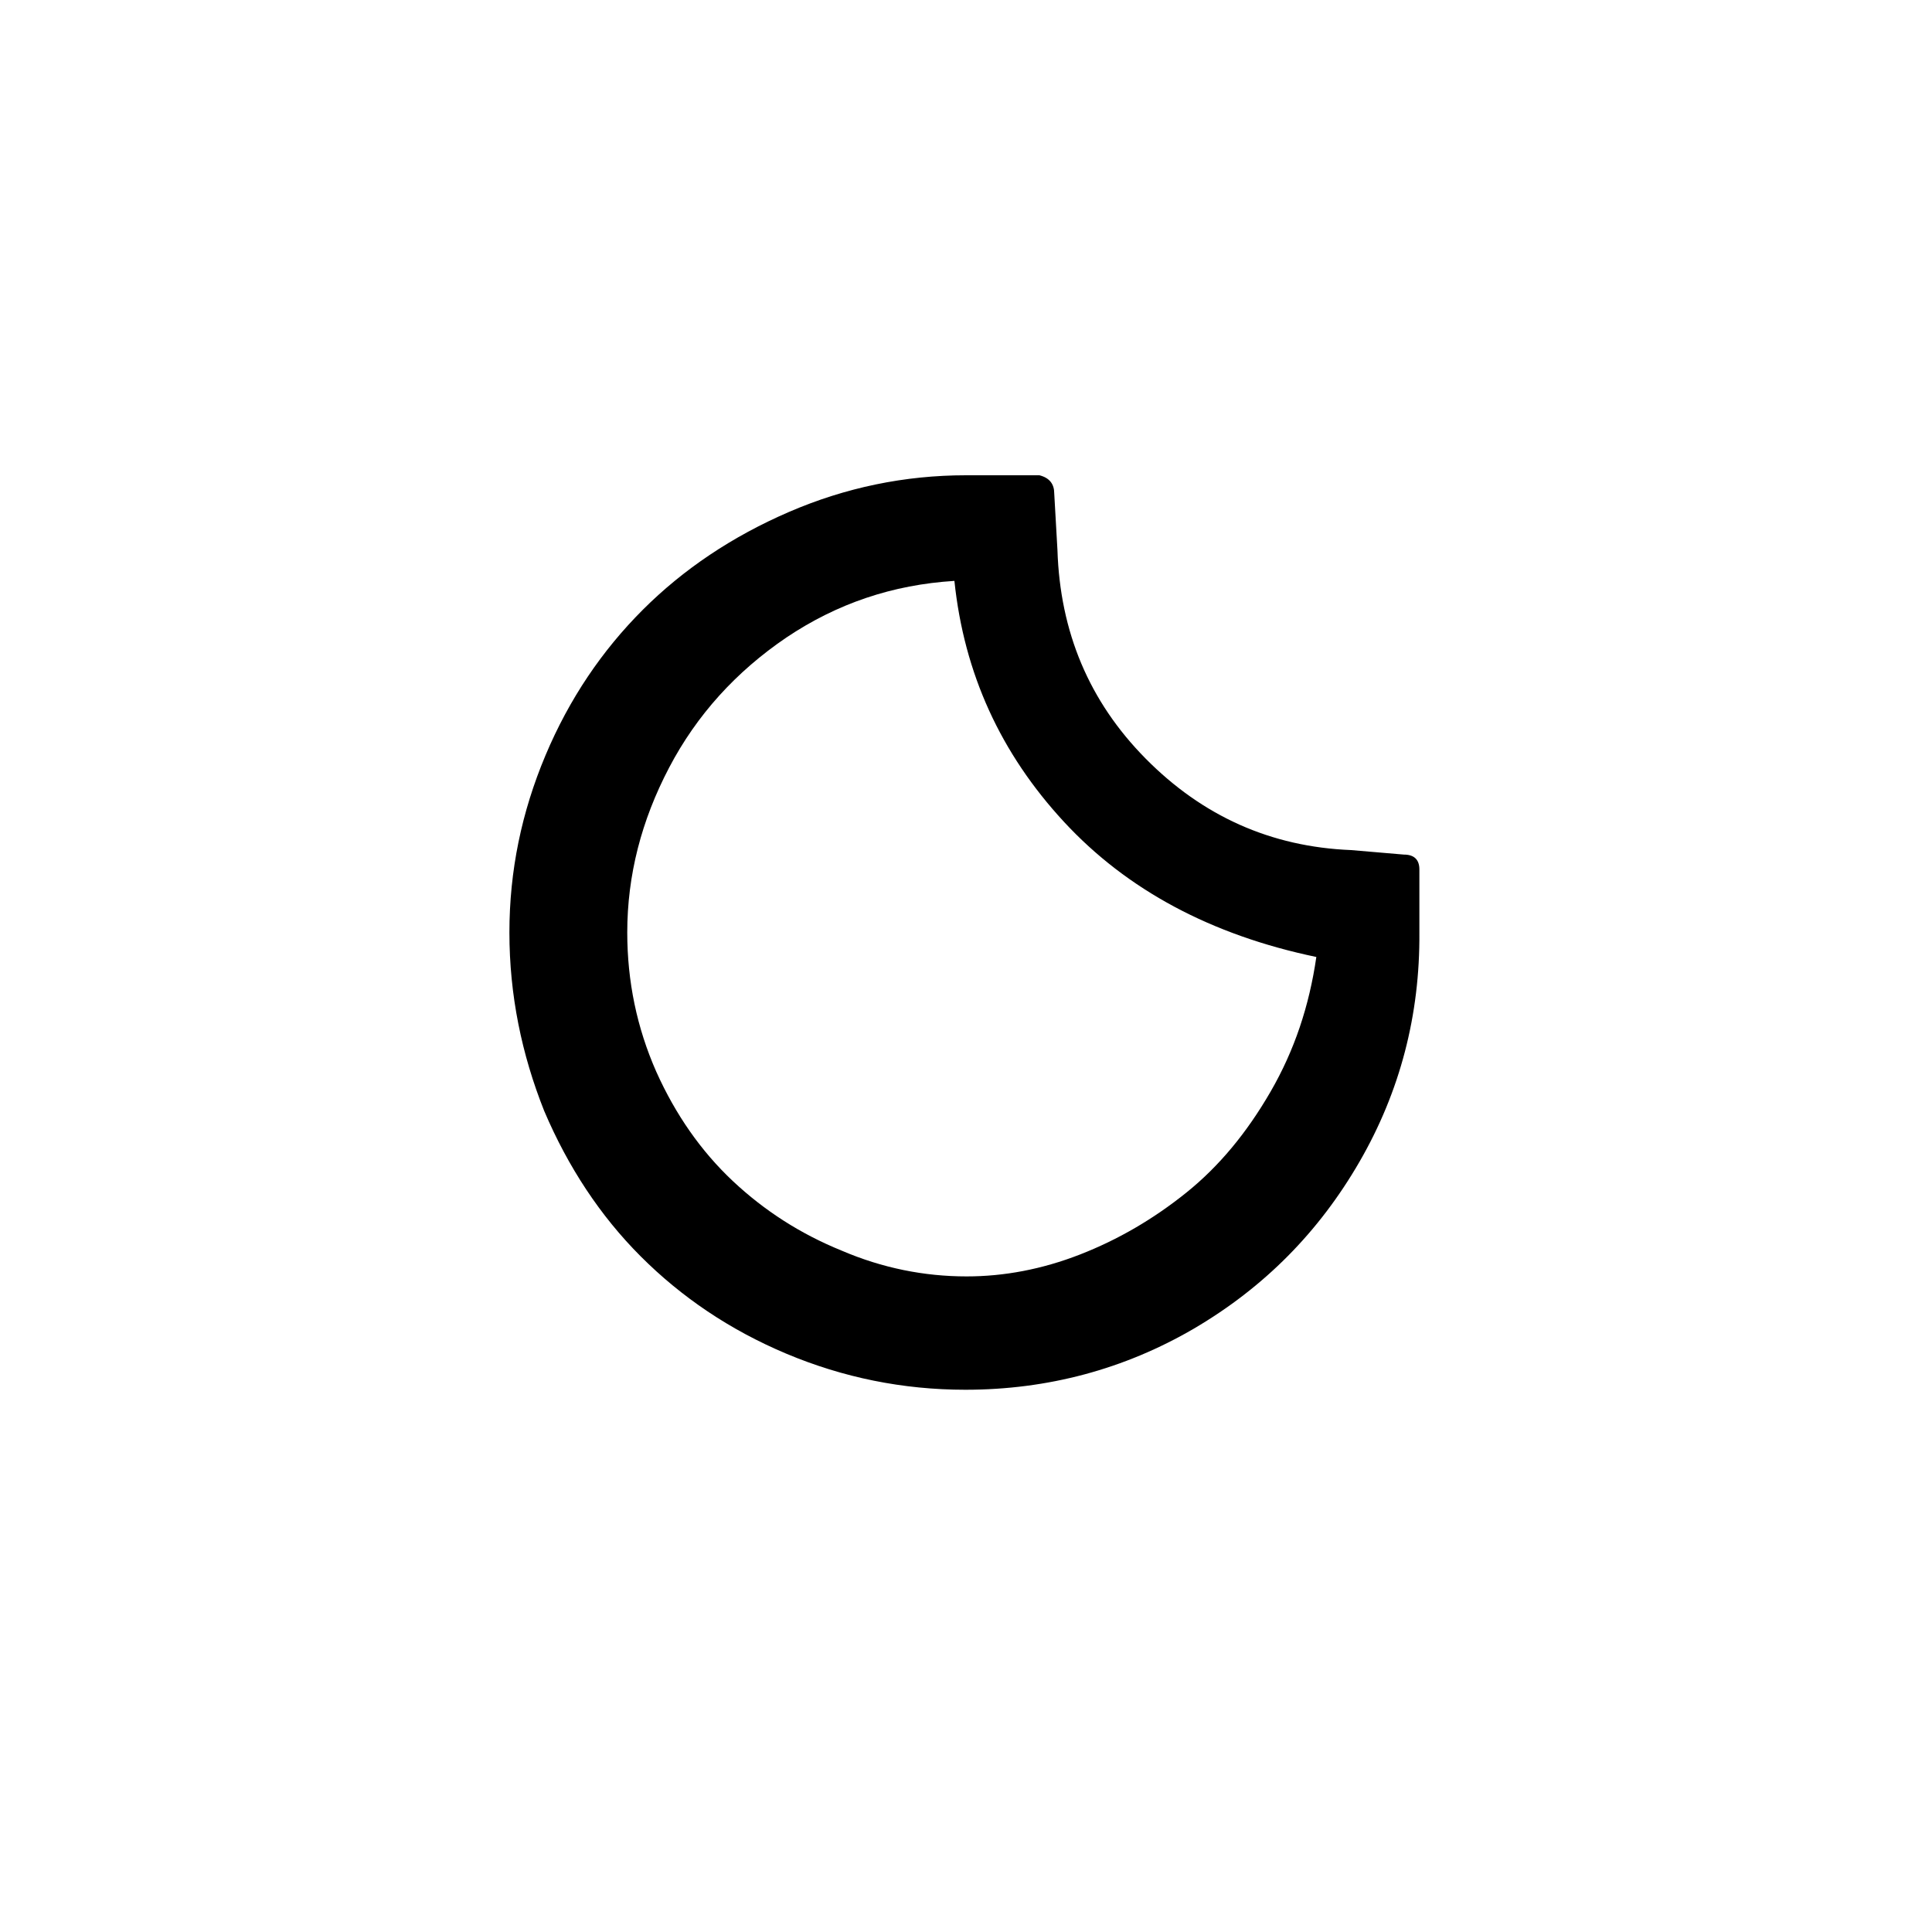
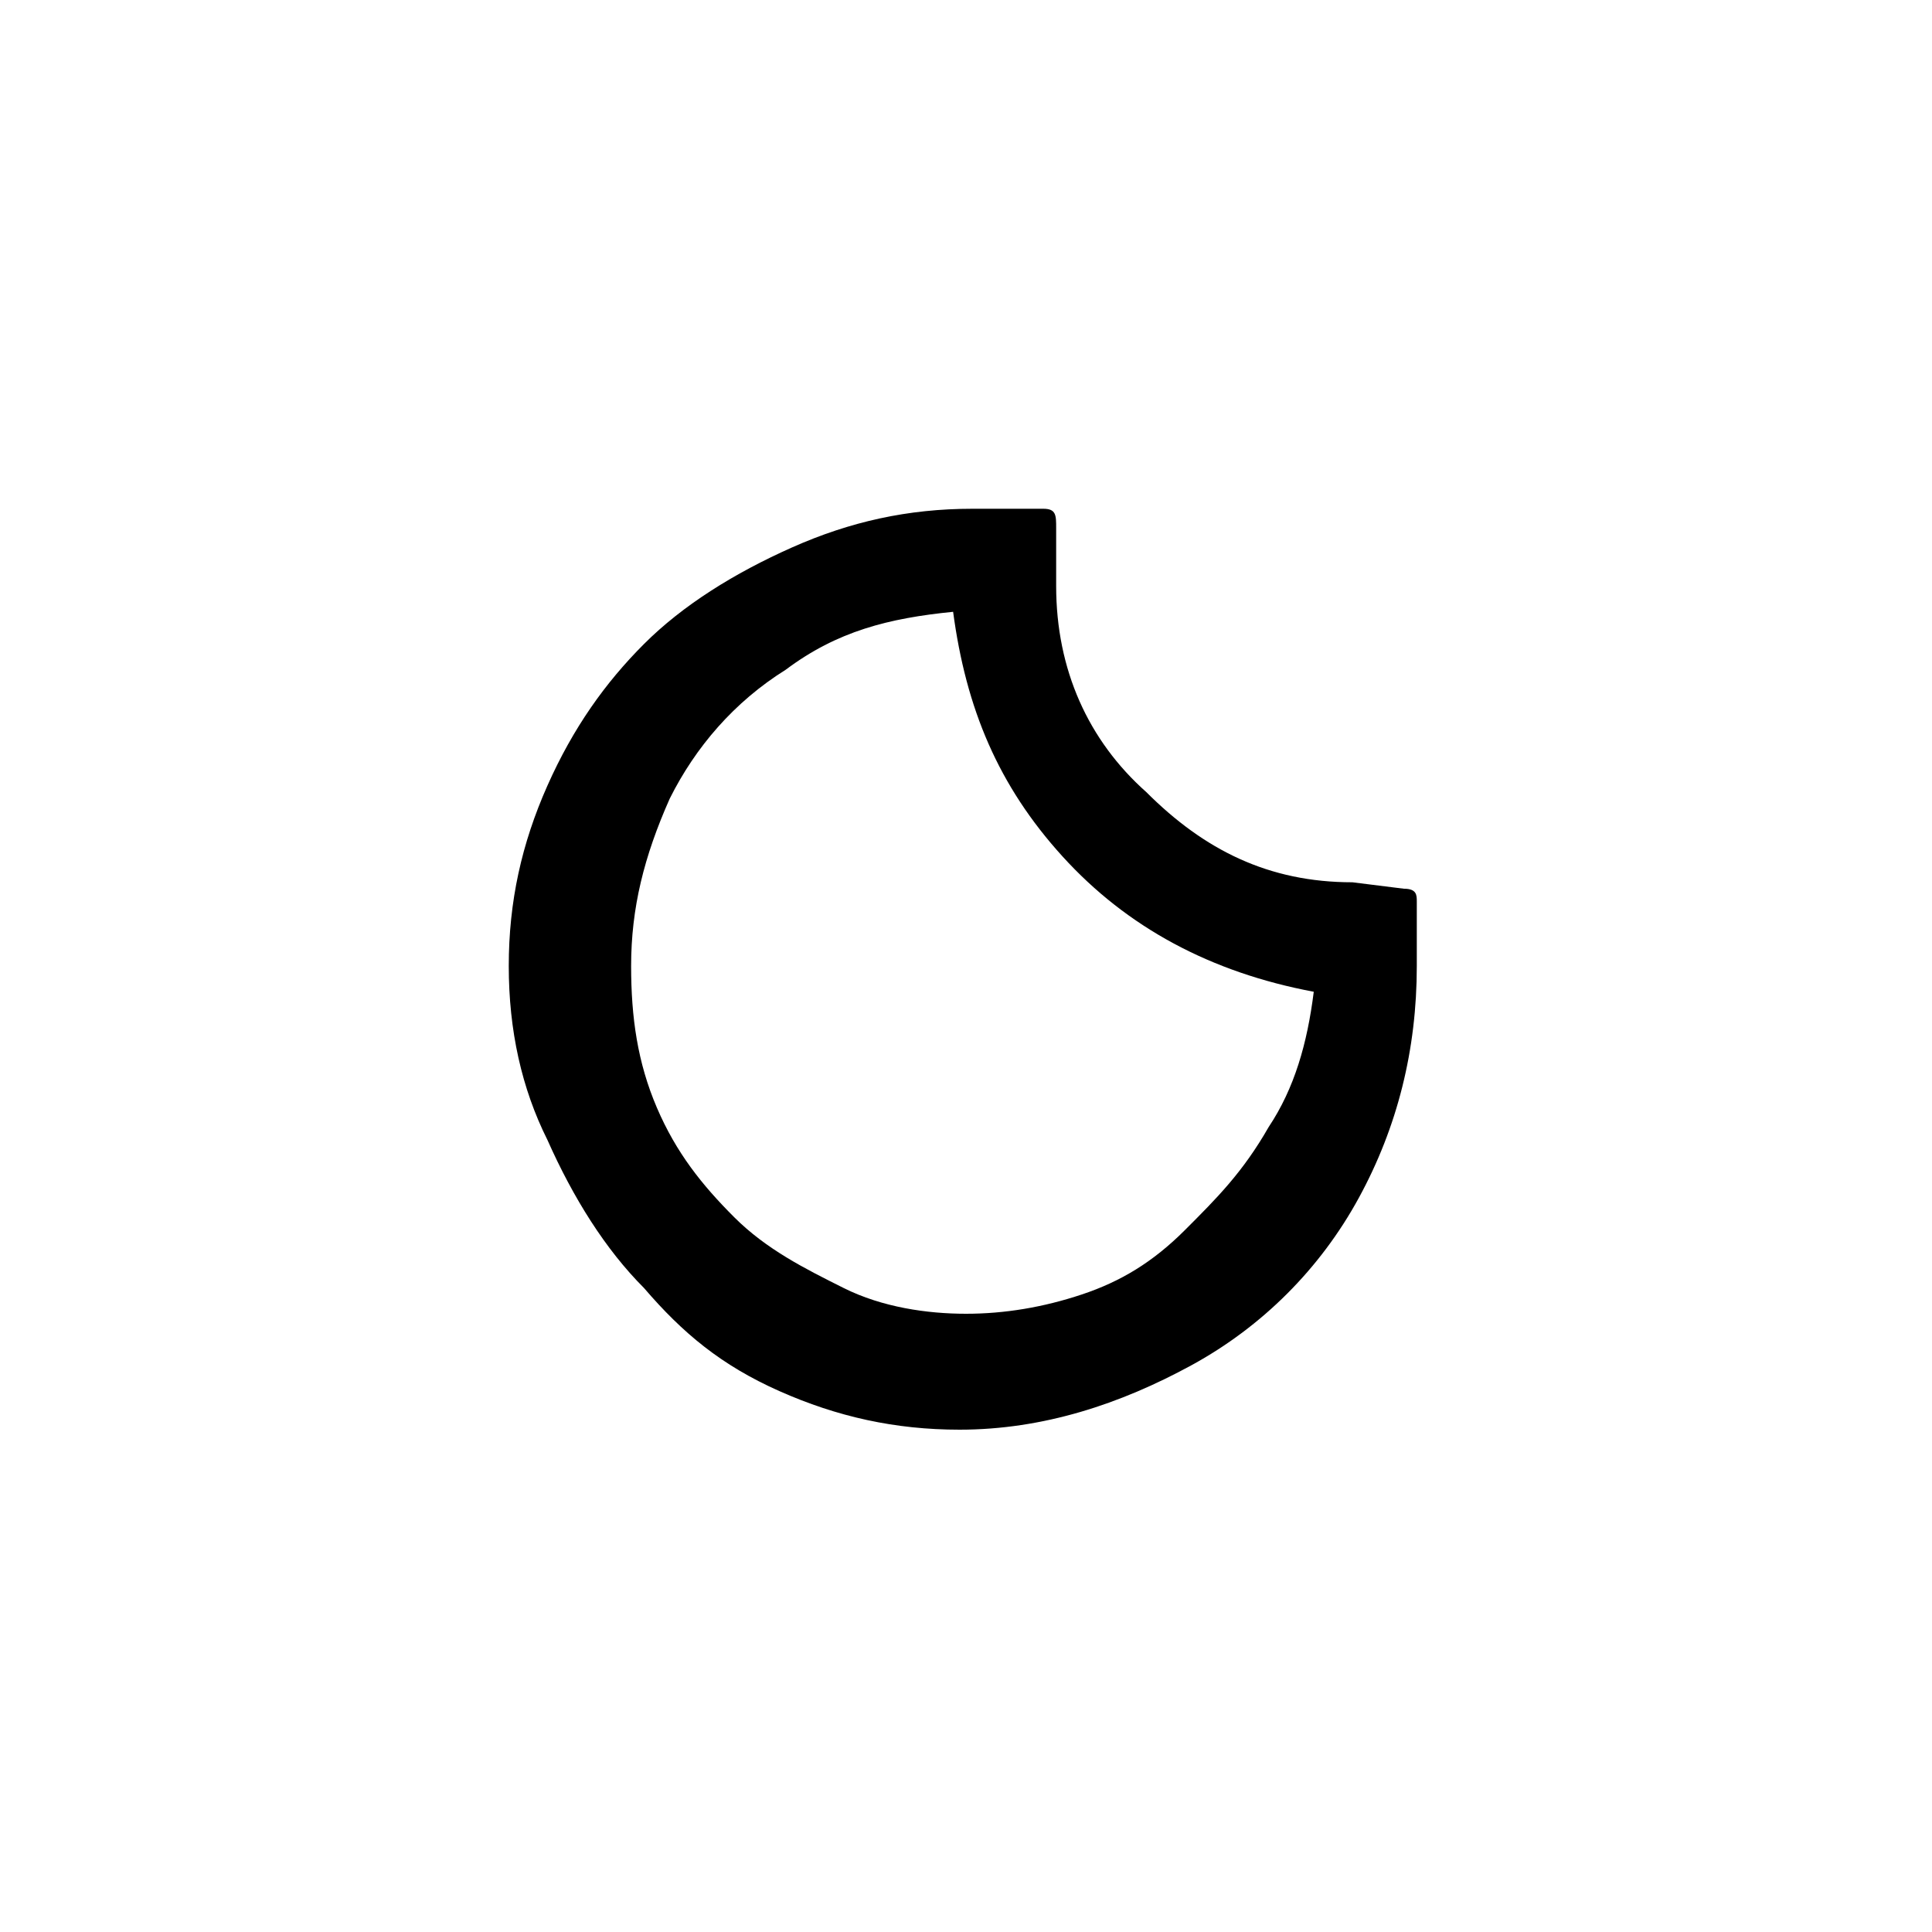
<svg xmlns="http://www.w3.org/2000/svg" version="1.1" id="Layer_1" x="0px" y="0px" viewBox="0 0 30 30" style="enable-background:new 0 0 30 30;" xml:space="preserve">
-   <path d="M7.91,14.48c0-0.96,0.19-1.87,0.56-2.75s0.88-1.63,1.51-2.26c0.63-0.63,1.39-1.14,2.27-1.52c0.88-0.38,1.8-0.57,2.75-0.57  h1.14c0.16,0.04,0.23,0.14,0.23,0.28l0.05,0.88c0.04,1.27,0.49,2.35,1.37,3.24c0.88,0.89,1.94,1.37,3.19,1.42l0.82,0.07  c0.16,0,0.24,0.08,0.24,0.23v0.98c0.01,1.28-0.3,2.47-0.93,3.56c-0.63,1.09-1.48,1.95-2.57,2.59c-1.08,0.63-2.27,0.95-3.55,0.95  c-0.97,0-1.9-0.19-2.78-0.56s-1.63-0.88-2.26-1.51c-0.63-0.63-1.13-1.39-1.5-2.26C8.1,16.37,7.91,15.45,7.91,14.48z M9.74,14.48  c0,0.76,0.15,1.48,0.45,2.16c0.3,0.67,0.7,1.24,1.19,1.7c0.49,0.46,1.05,0.82,1.69,1.08c0.63,0.27,1.28,0.4,1.94,0.4  c0.58,0,1.17-0.11,1.76-0.34c0.59-0.23,1.14-0.55,1.65-0.96c0.51-0.41,0.94-0.93,1.31-1.57c0.37-0.64,0.6-1.33,0.71-2.09  c-1.63-0.34-2.94-1.04-3.92-2.1s-1.55-2.3-1.7-3.74C13.86,9.08,13,9.37,12.21,9.9c-0.78,0.53-1.39,1.2-1.82,2.02  C9.96,12.74,9.74,13.59,9.74,14.48z" />
+   <path d="M7.9,15c0-1,0.2-1.9,0.6-2.8S9.4,10.6,10,10s1.4-1.1,2.3-1.5c0.9-0.4,1.8-0.6,2.8-0.6h1.1c0.2,0,0.2,0.1,0.2,0.3l0,0.9  c0,1.3,0.5,2.4,1.4,3.2c0.9,0.9,1.9,1.4,3.2,1.4l0.8,0.1c0.2,0,0.2,0.1,0.2,0.2v1c0,1.3-0.3,2.5-0.9,3.6c-0.6,1.1-1.5,2-2.6,2.6  c-1.1,0.6-2.3,1-3.6,1c-1,0-1.9-0.2-2.8-0.6S10.6,20.7,10,20c-0.6-0.6-1.1-1.4-1.5-2.3C8.1,16.9,7.9,16,7.9,15z M9.8,15  c0,0.8,0.1,1.5,0.4,2.2c0.3,0.7,0.7,1.2,1.2,1.7s1.1,0.8,1.7,1.1c0.6,0.3,1.3,0.4,1.9,0.4c0.6,0,1.2-0.1,1.8-0.3s1.1-0.5,1.6-1  s0.9-0.9,1.3-1.6c0.4-0.6,0.6-1.3,0.7-2.1c-1.6-0.3-2.9-1-3.9-2.1S15,11,14.8,9.5c-1,0.1-1.8,0.3-2.6,0.9c-0.8,0.5-1.4,1.2-1.8,2  C10,13.3,9.8,14.1,9.8,15z" />
</svg>
